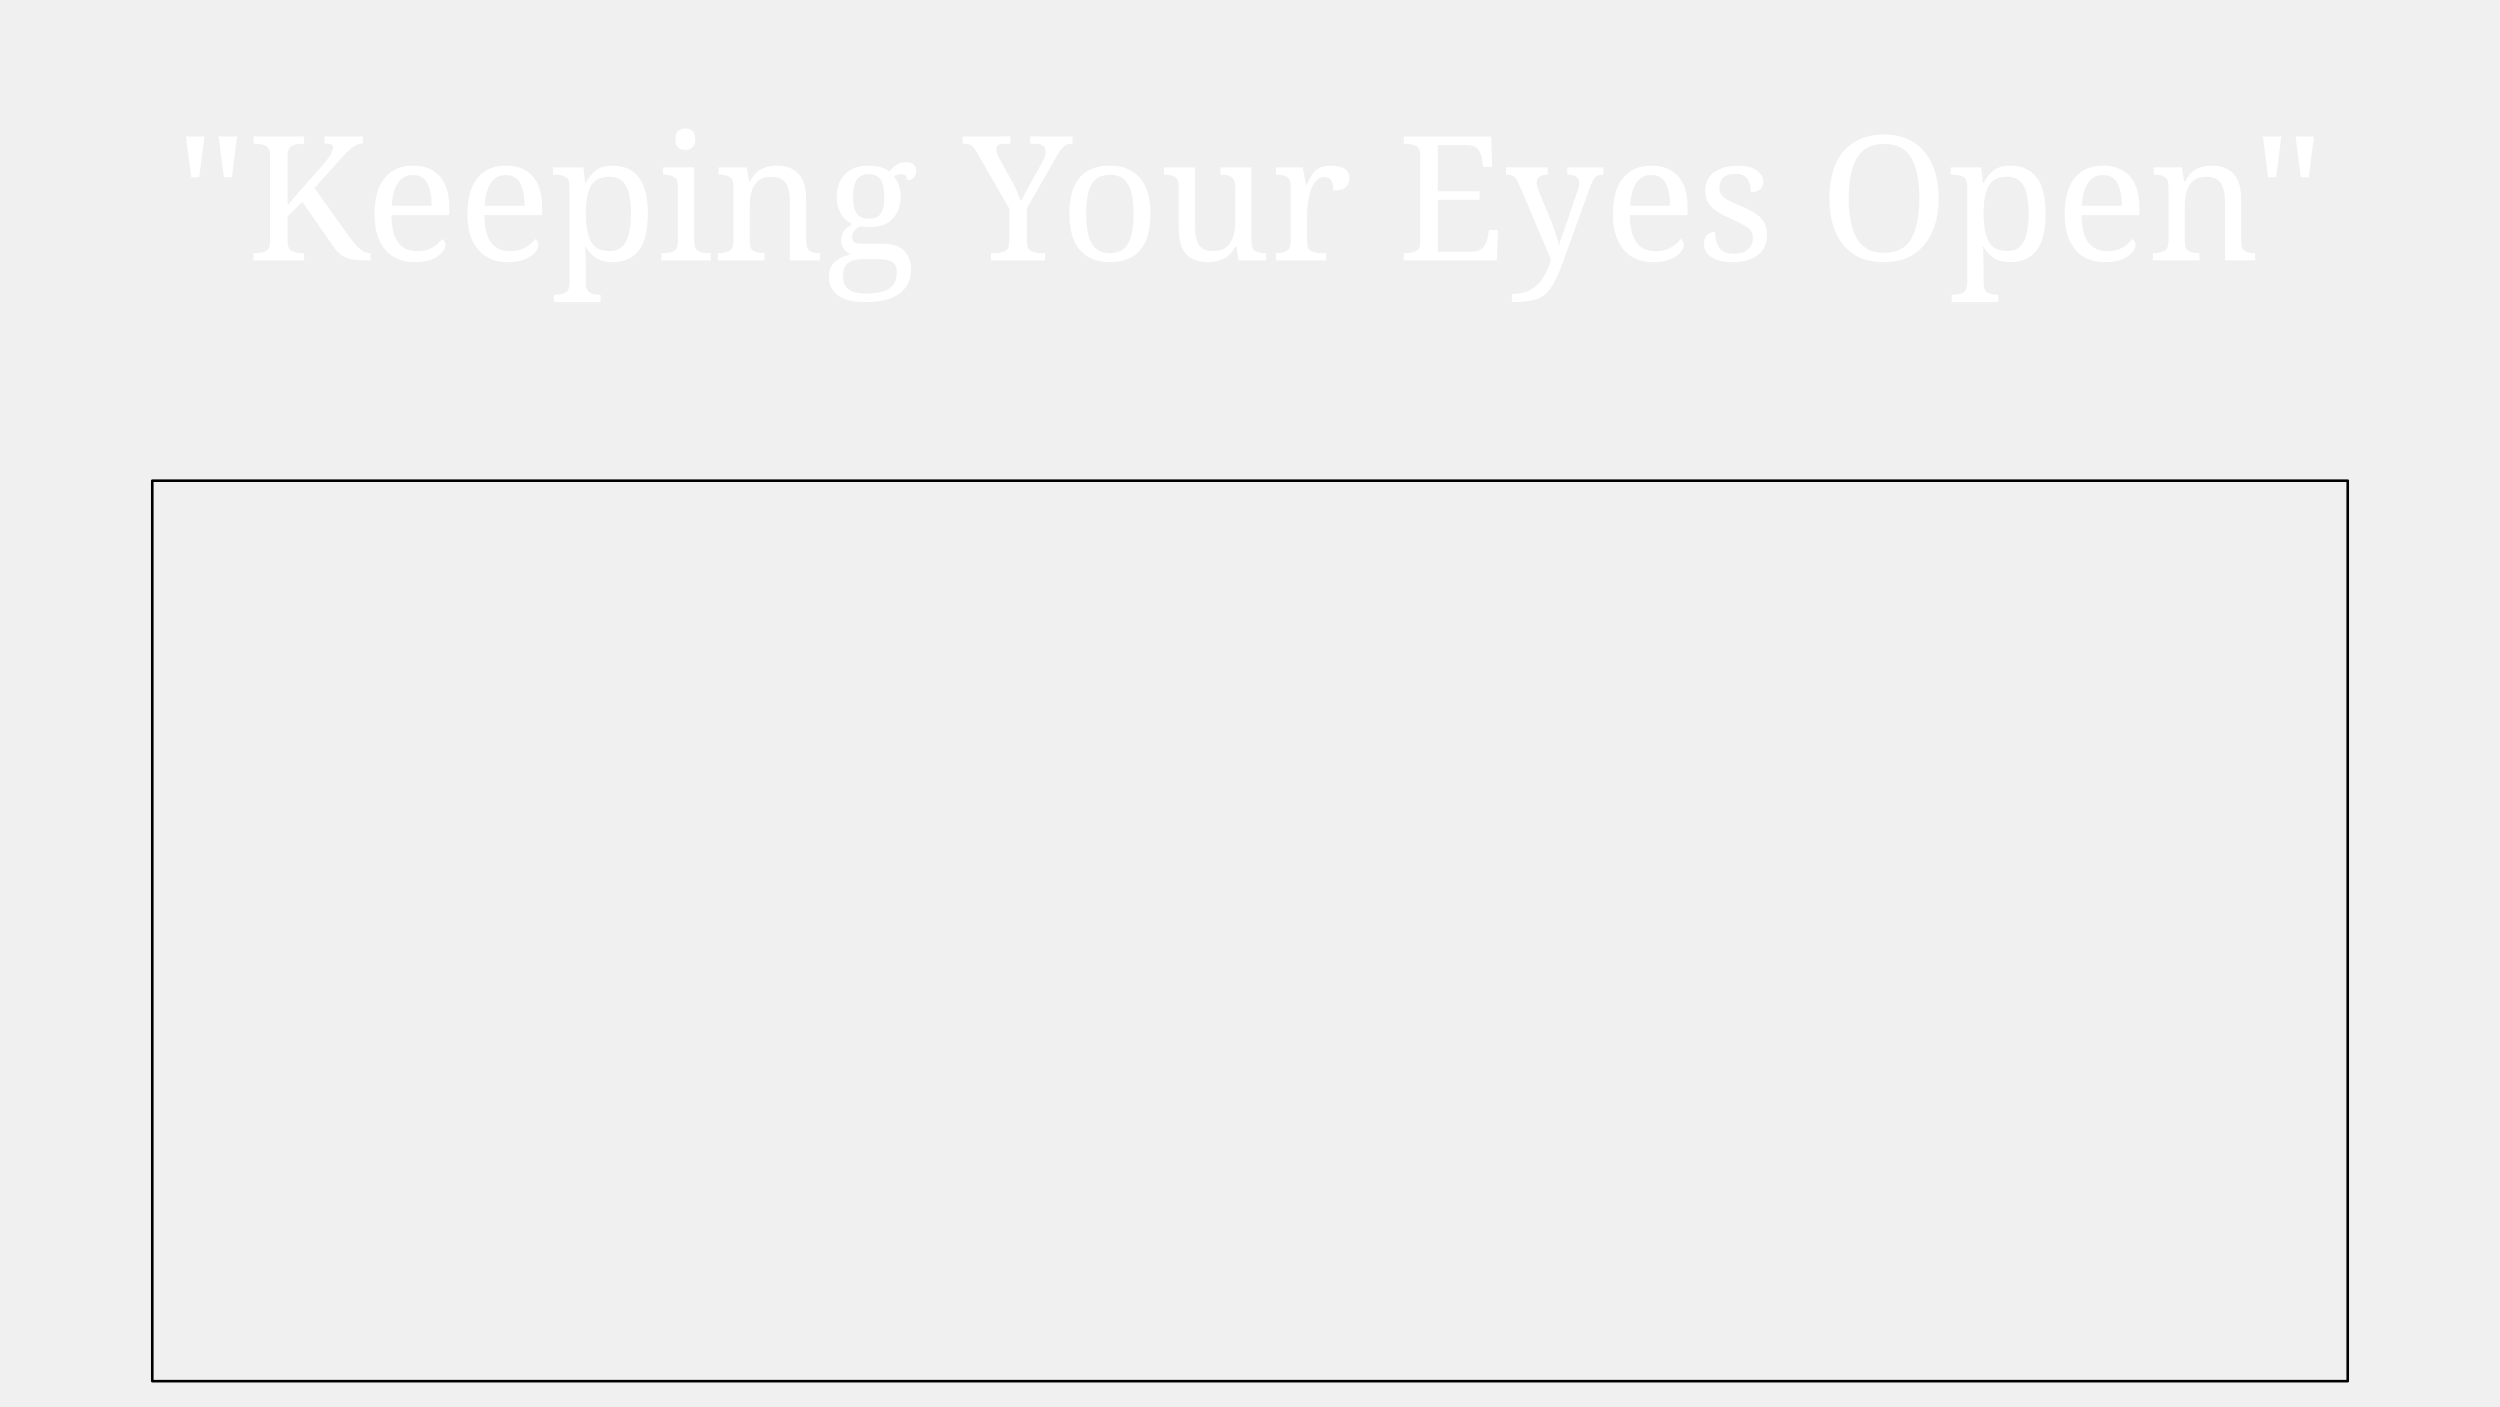
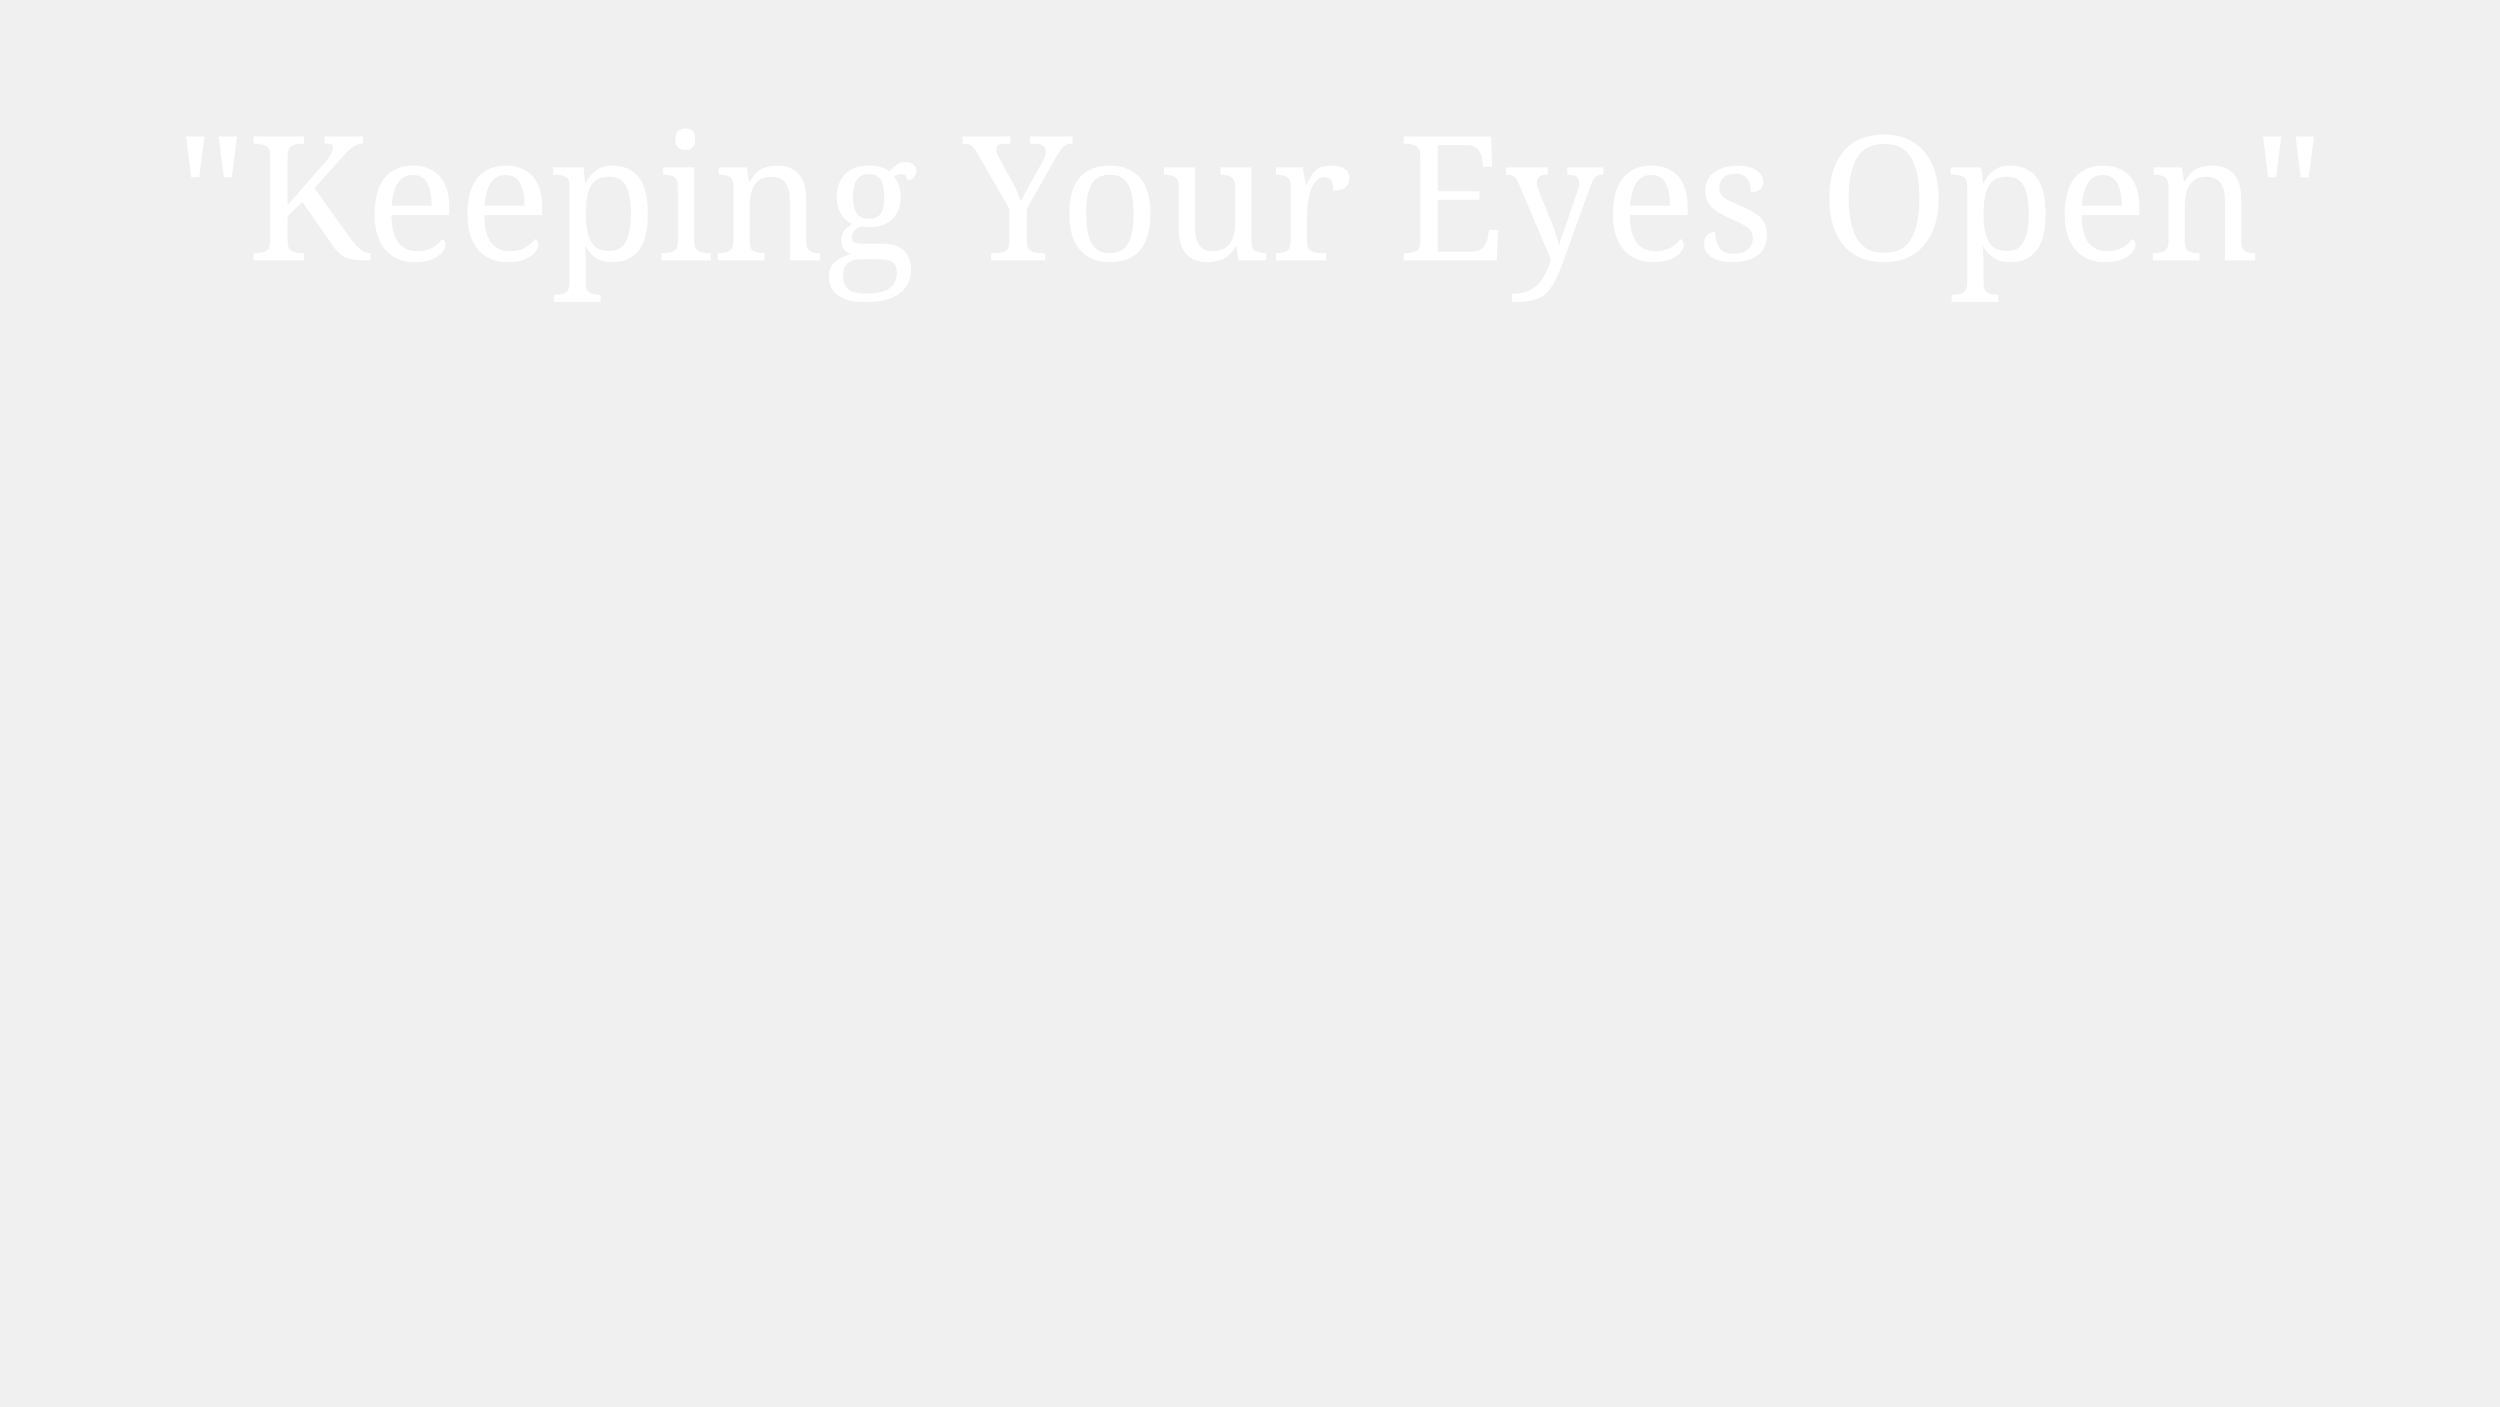
<svg xmlns="http://www.w3.org/2000/svg" version="1.1" width="720pt" height="405pt" viewBox="0 0 720 405">
  <g enable-background="new">
    <text y="75" x="360" font-size="50" font-family="Georgia" fill="white" text-anchor="middle">
        "Keeping Your Eyes Open"
    </text>
-     <path transform="matrix(.001968504,0,0,.001968504,0,0)" stroke-width="381" stroke-linecap="butt" stroke-linejoin="round" fill="none" stroke="#000000" d="M 22278 70330 L 343482 70330 L 343482 202066 L 22278 202066 Z " />
  </g>
</svg>
